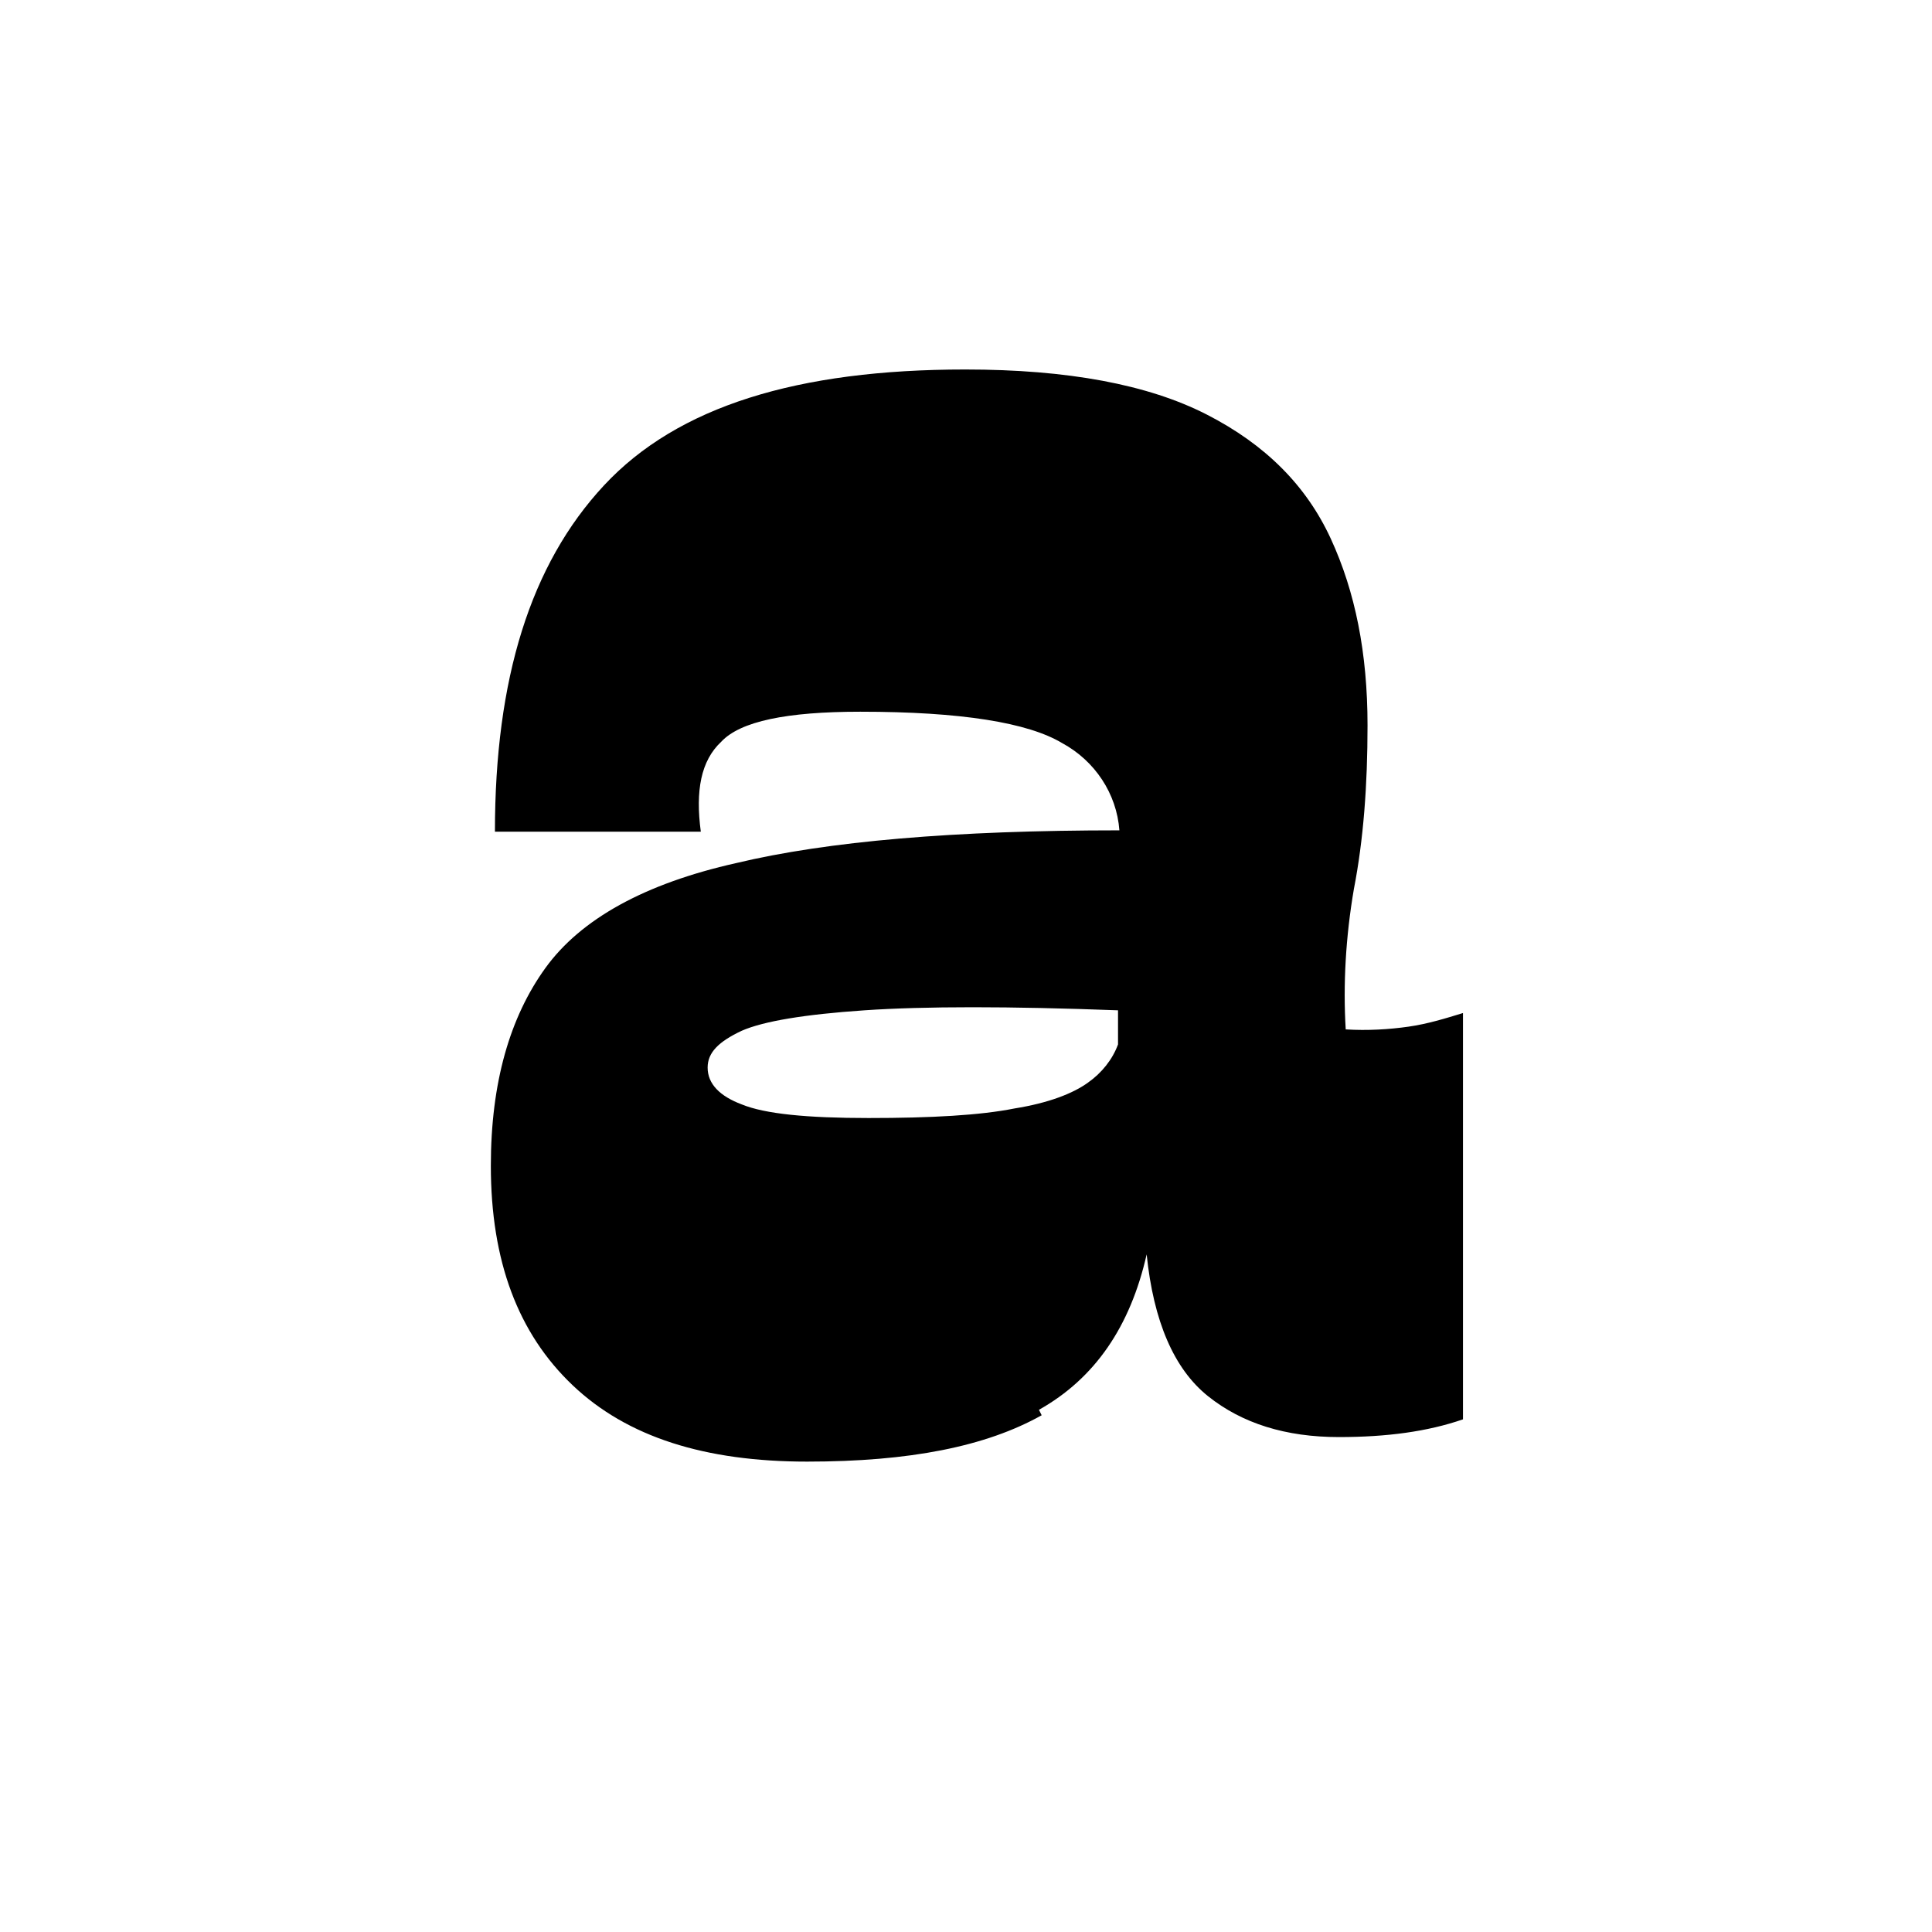
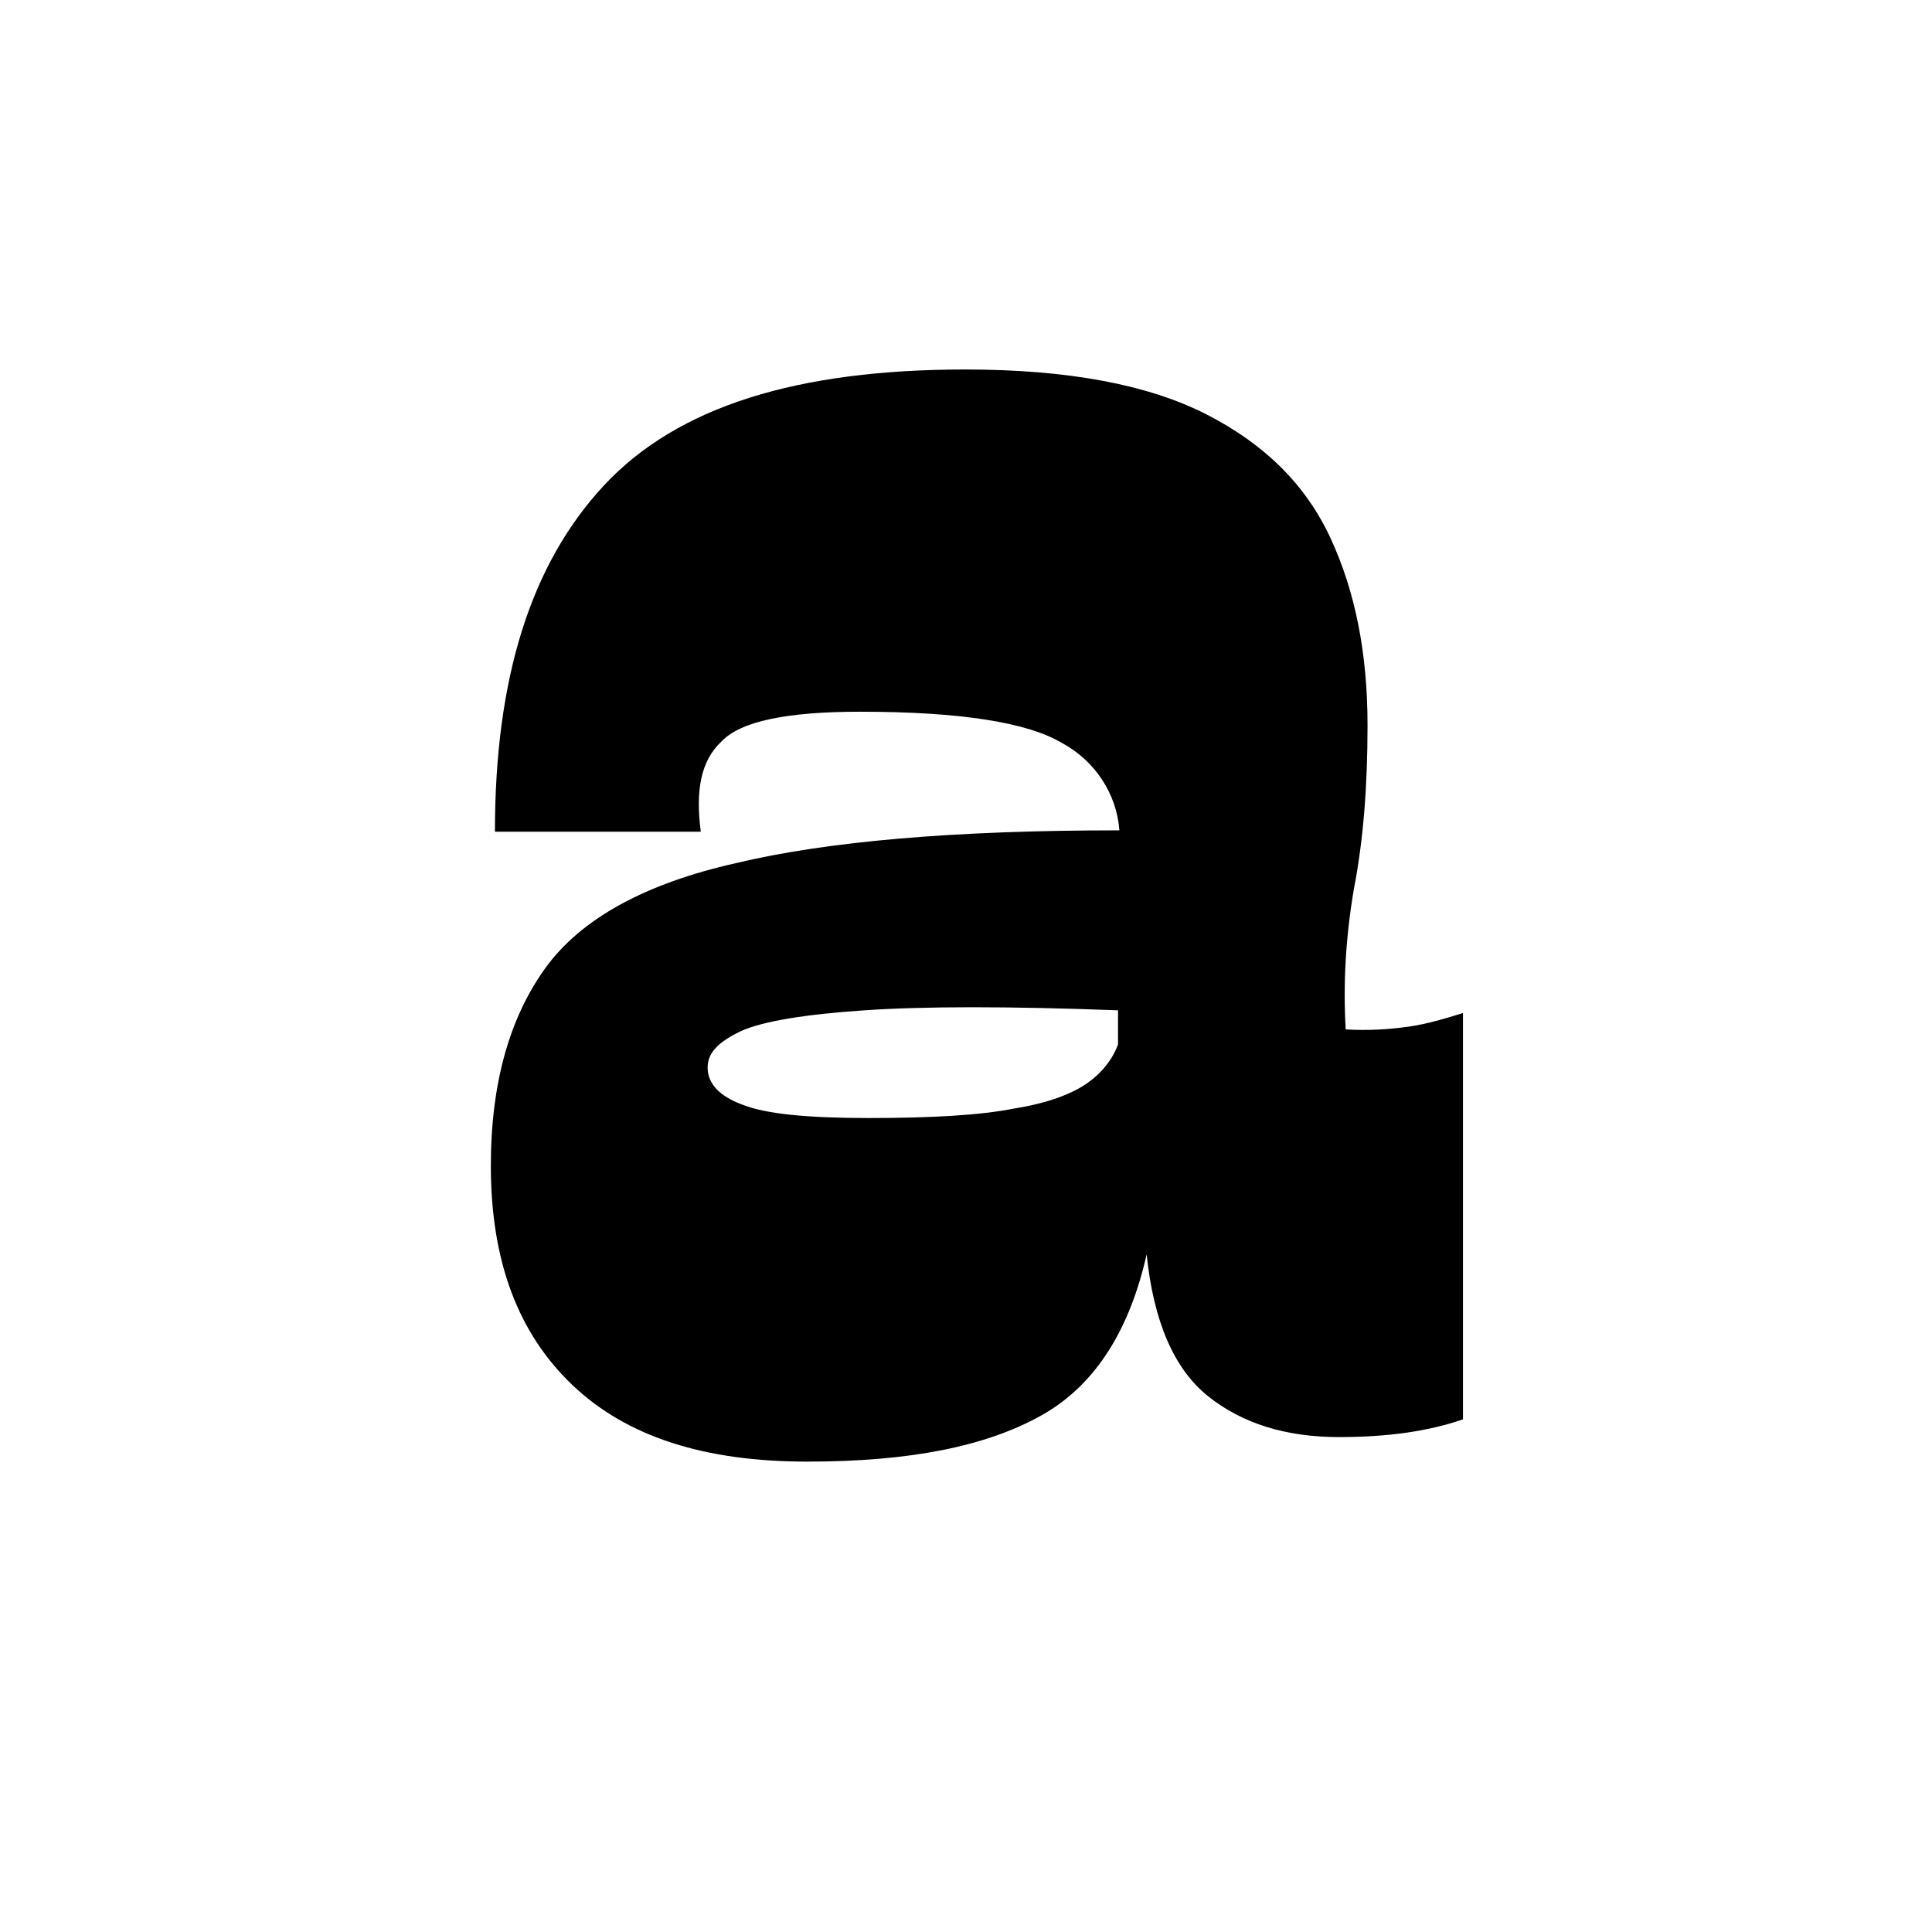
<svg xmlns="http://www.w3.org/2000/svg" id="Layer_1" version="1.1" viewBox="0 0 141.7 141.7">
-   <path d="M76.2,103.4c4.1-2.3,6.7-6.1,7.9-11.4.5,4.9,2,8.4,4.5,10.4,2.5,2,5.7,3,9.6,3,3.5,0,6.5-.4,9.1-1.3v-29.8c-1.3.4-2.6.8-4,1-1.4.2-3,.3-4.6.2-.2-3.3,0-6.8.6-10.3.7-3.6,1-7.6,1-12,0-5.3-.9-9.8-2.7-13.7-1.8-3.9-4.8-6.9-9.1-9.1-4.3-2.2-10.2-3.3-17.7-3.3-12.3,0-21.1,2.7-26.5,8.5-5.4,5.8-8,14.2-8,25.4h15.1c-.4-3,0-5.2,1.5-6.6,1.4-1.5,4.8-2.2,10.2-2.2,7.4,0,12.3.8,14.8,2.3,2.4,1.3,4,3.7,4.2,6.4-12.1,0-21.4.8-28.1,2.4-6.7,1.5-11.4,4.1-14,7.7s-4,8.4-4,14.5c0,7,2,12.3,6,16.1s9.7,5.6,17.2,5.6,13.1-1.1,17.2-3.4M54.4,75.6c1.6-.7,4.6-1.2,9-1.5,4.4-.3,10.6-.3,18.6,0v2.5c-.4,1.1-1.2,2.1-2.2,2.8-1.1.8-2.9,1.5-5.4,1.9-2.5.5-6.1.7-10.7.7-4.5,0-7.6-.3-9.3-1-1.6-.6-2.5-1.5-2.5-2.7,0-1.1.8-1.9,2.5-2.7" />
+   <path d="M76.4,103.8c4.1-2.3,6.5-6.5,7.7-11.8.5,4.9,2,8.4,4.5,10.4s5.7,3,9.6,3c3.5,0,6.5-.4,9.1-1.3v-29.8c-1.3.4-2.6.8-4,1s-3,.3-4.6.2c-.2-3.3,0-6.8.6-10.3.7-3.6,1-7.6,1-12,0-5.3-.9-9.8-2.7-13.7-1.8-3.9-4.8-6.9-9.1-9.1-4.3-2.2-10.2-3.3-17.7-3.3-12.3,0-21.1,2.7-26.5,8.5-5.4,5.8-8,14.2-8,25.4h15.1c-.4-3,0-5.2,1.5-6.6,1.4-1.5,4.8-2.2,10.2-2.2,7.4,0,12.3.8,14.8,2.3,2.4,1.3,4,3.7,4.2,6.4-12.1,0-21.4.8-28.1,2.4-6.7,1.5-11.4,4.1-14,7.7s-4,8.4-4,14.5c0,7,2,12.3,6,16.1s9.7,5.6,17.2,5.6,13.1-1.1,17.2-3.4M54.4,75.6c1.6-.7,4.6-1.2,9-1.5s10.6-.3,18.6,0v2.5c-.4,1.1-1.2,2.1-2.2,2.8-1.1.8-2.9,1.5-5.4,1.9-2.5.5-6.1.7-10.7.7-4.5,0-7.6-.3-9.3-1-1.6-.6-2.5-1.5-2.5-2.7,0-1.1.8-1.9,2.5-2.7" />
</svg>
